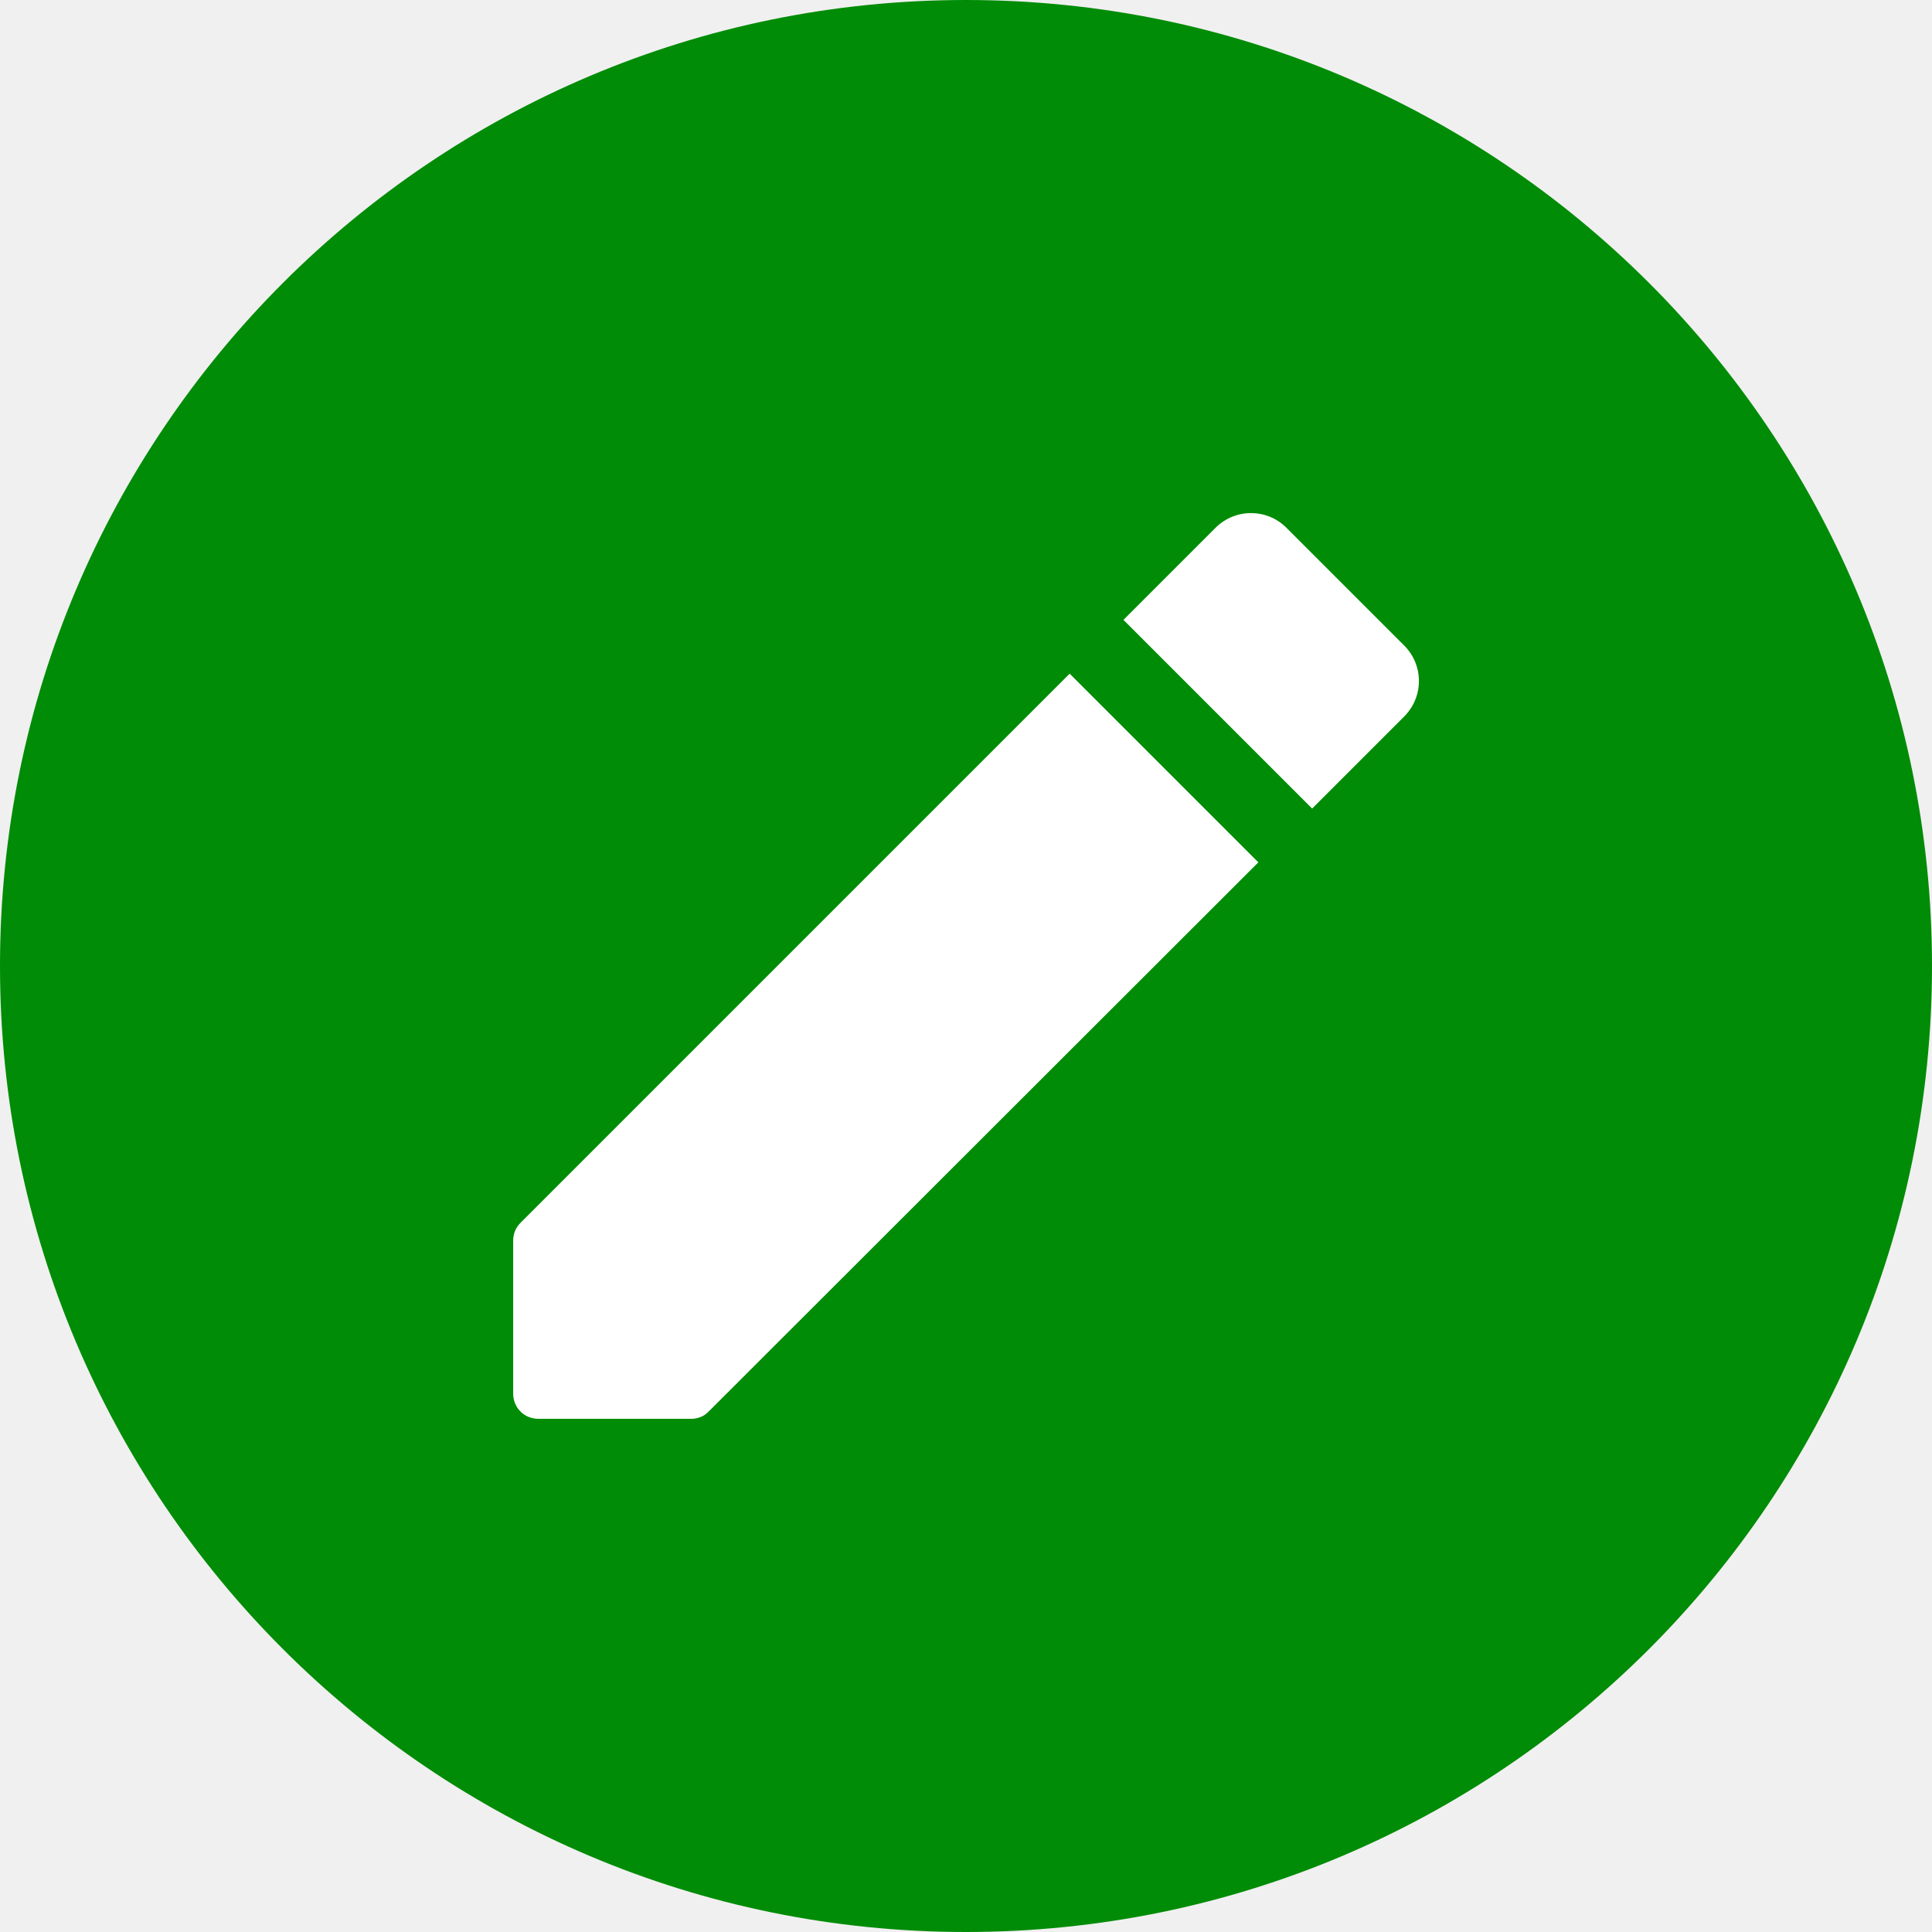
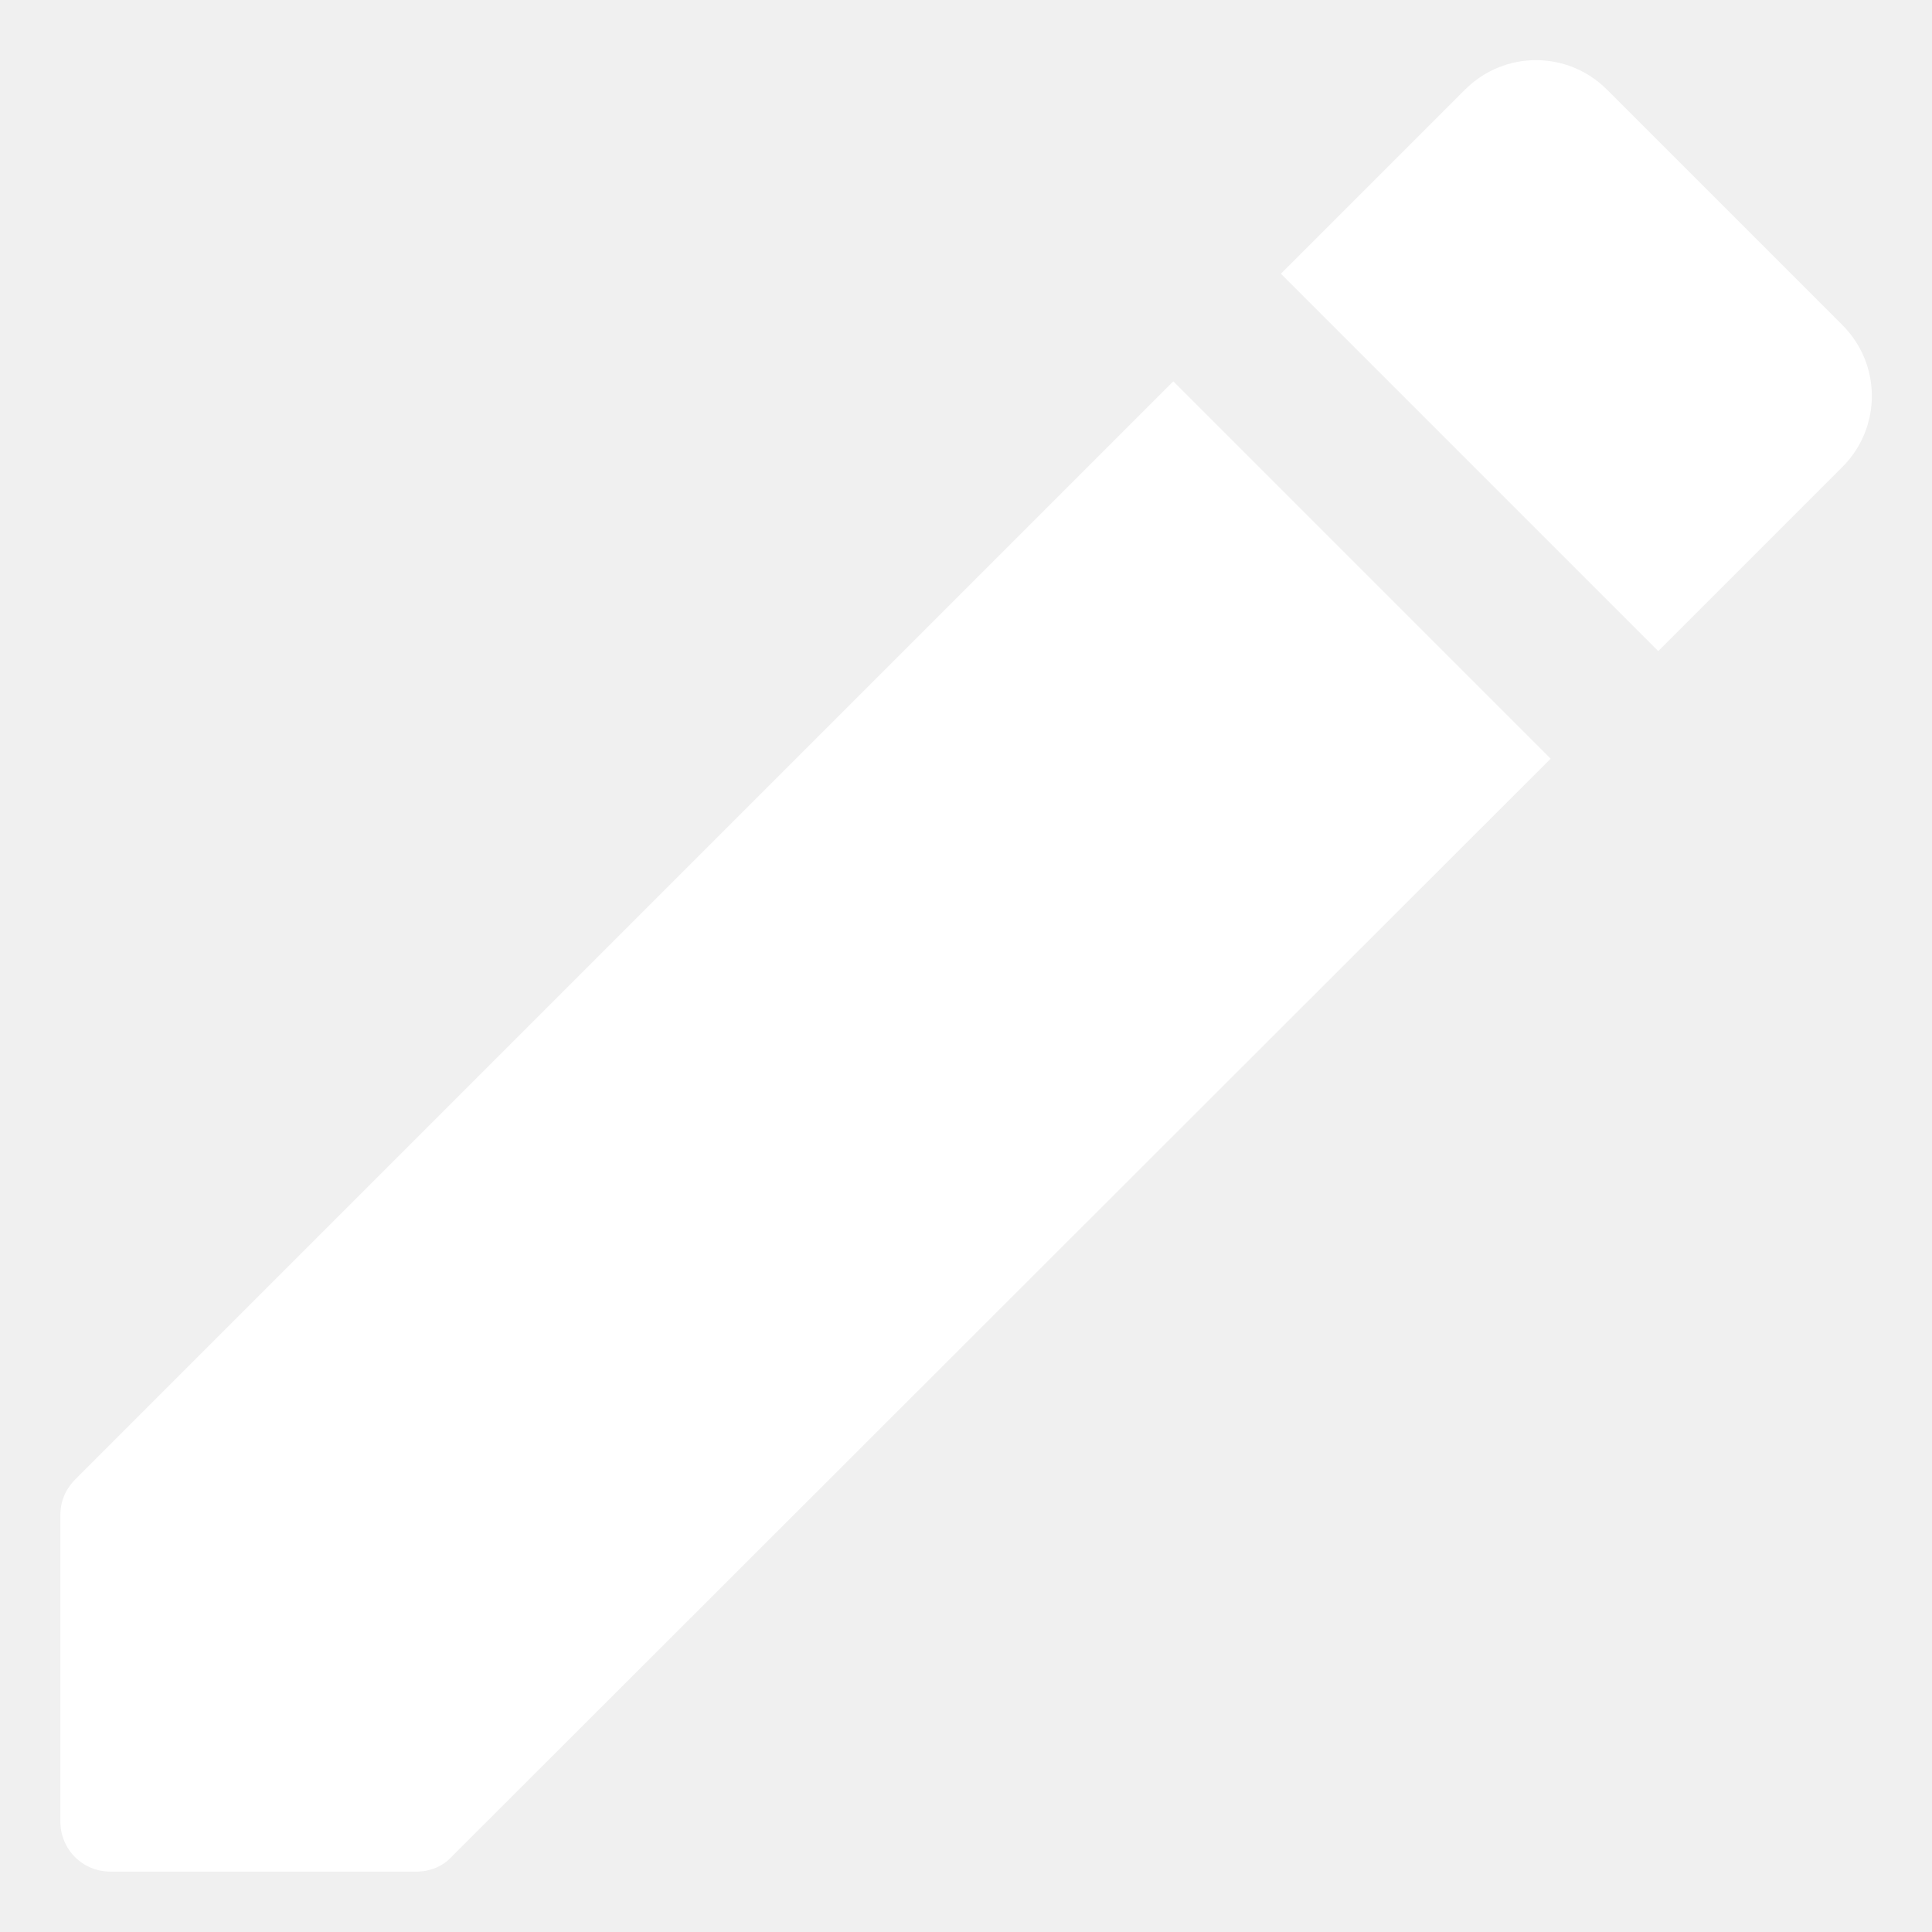
- <svg xmlns="http://www.w3.org/2000/svg" width="32" height="32" viewBox="0 0 32 32" fill="none">
-   <rect width="32" height="32" rx="16" fill="#008C06" />
-   <path d="M8.5 20.55V23.083C8.5 23.317 8.683 23.5 8.917 23.5H11.45C11.558 23.5 11.667 23.458 11.742 23.375L20.842 14.283L17.717 11.158L8.625 20.25C8.542 20.333 8.5 20.433 8.5 20.55ZM23.258 11.867C23.583 11.542 23.583 11.017 23.258 10.692L21.308 8.742C20.983 8.417 20.458 8.417 20.133 8.742L18.608 10.267L21.733 13.392L23.258 11.867Z" fill="white" />
+ <svg xmlns="http://www.w3.org/2000/svg" width="16" height="16" viewBox="0 0 16 16" fill="none">
+   <path d="M0.5 12.55V15.083C0.5 15.317 0.683 15.5 0.917 15.5H3.45C3.558 15.5 3.667 15.458 3.742 15.375L12.842 6.283L9.717 3.158L0.625 12.25C0.542 12.333 0.5 12.433 0.5 12.55ZM15.258 3.867C15.583 3.542 15.583 3.017 15.258 2.692L13.308 0.742C12.983 0.417 12.458 0.417 12.133 0.742L10.608 2.267L13.733 5.392L15.258 3.867Z" fill="white" />
</svg>
